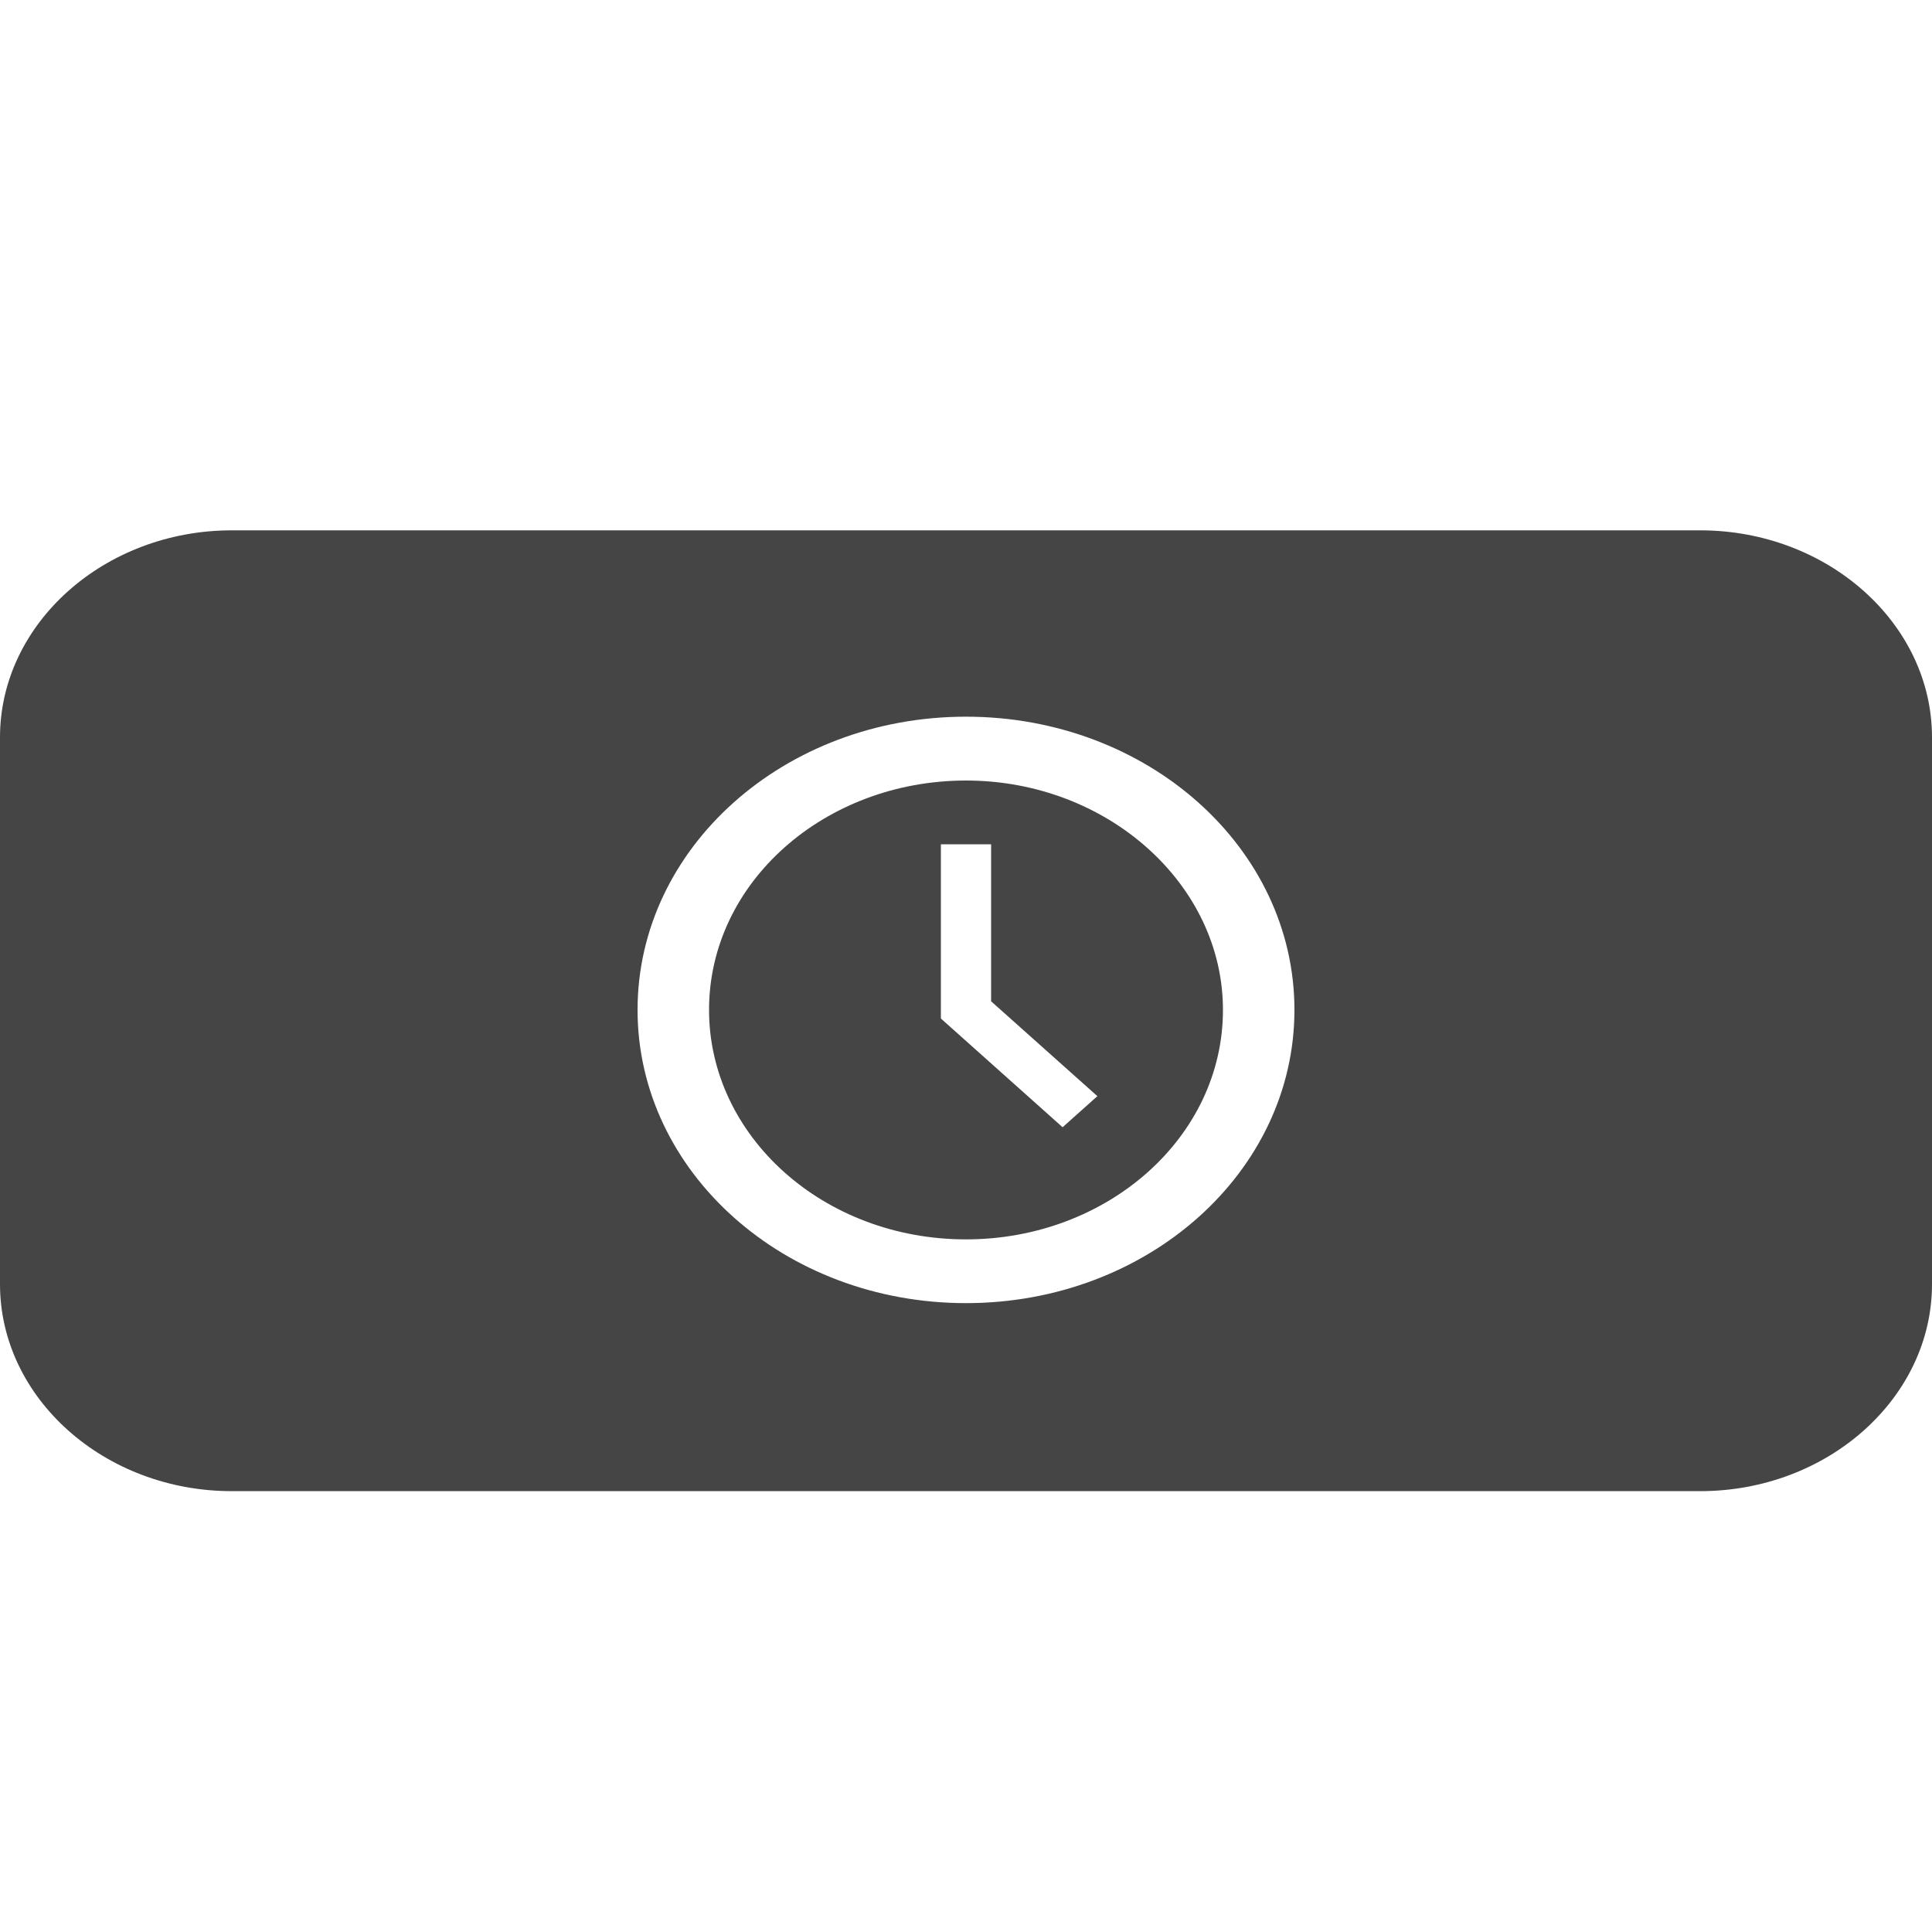
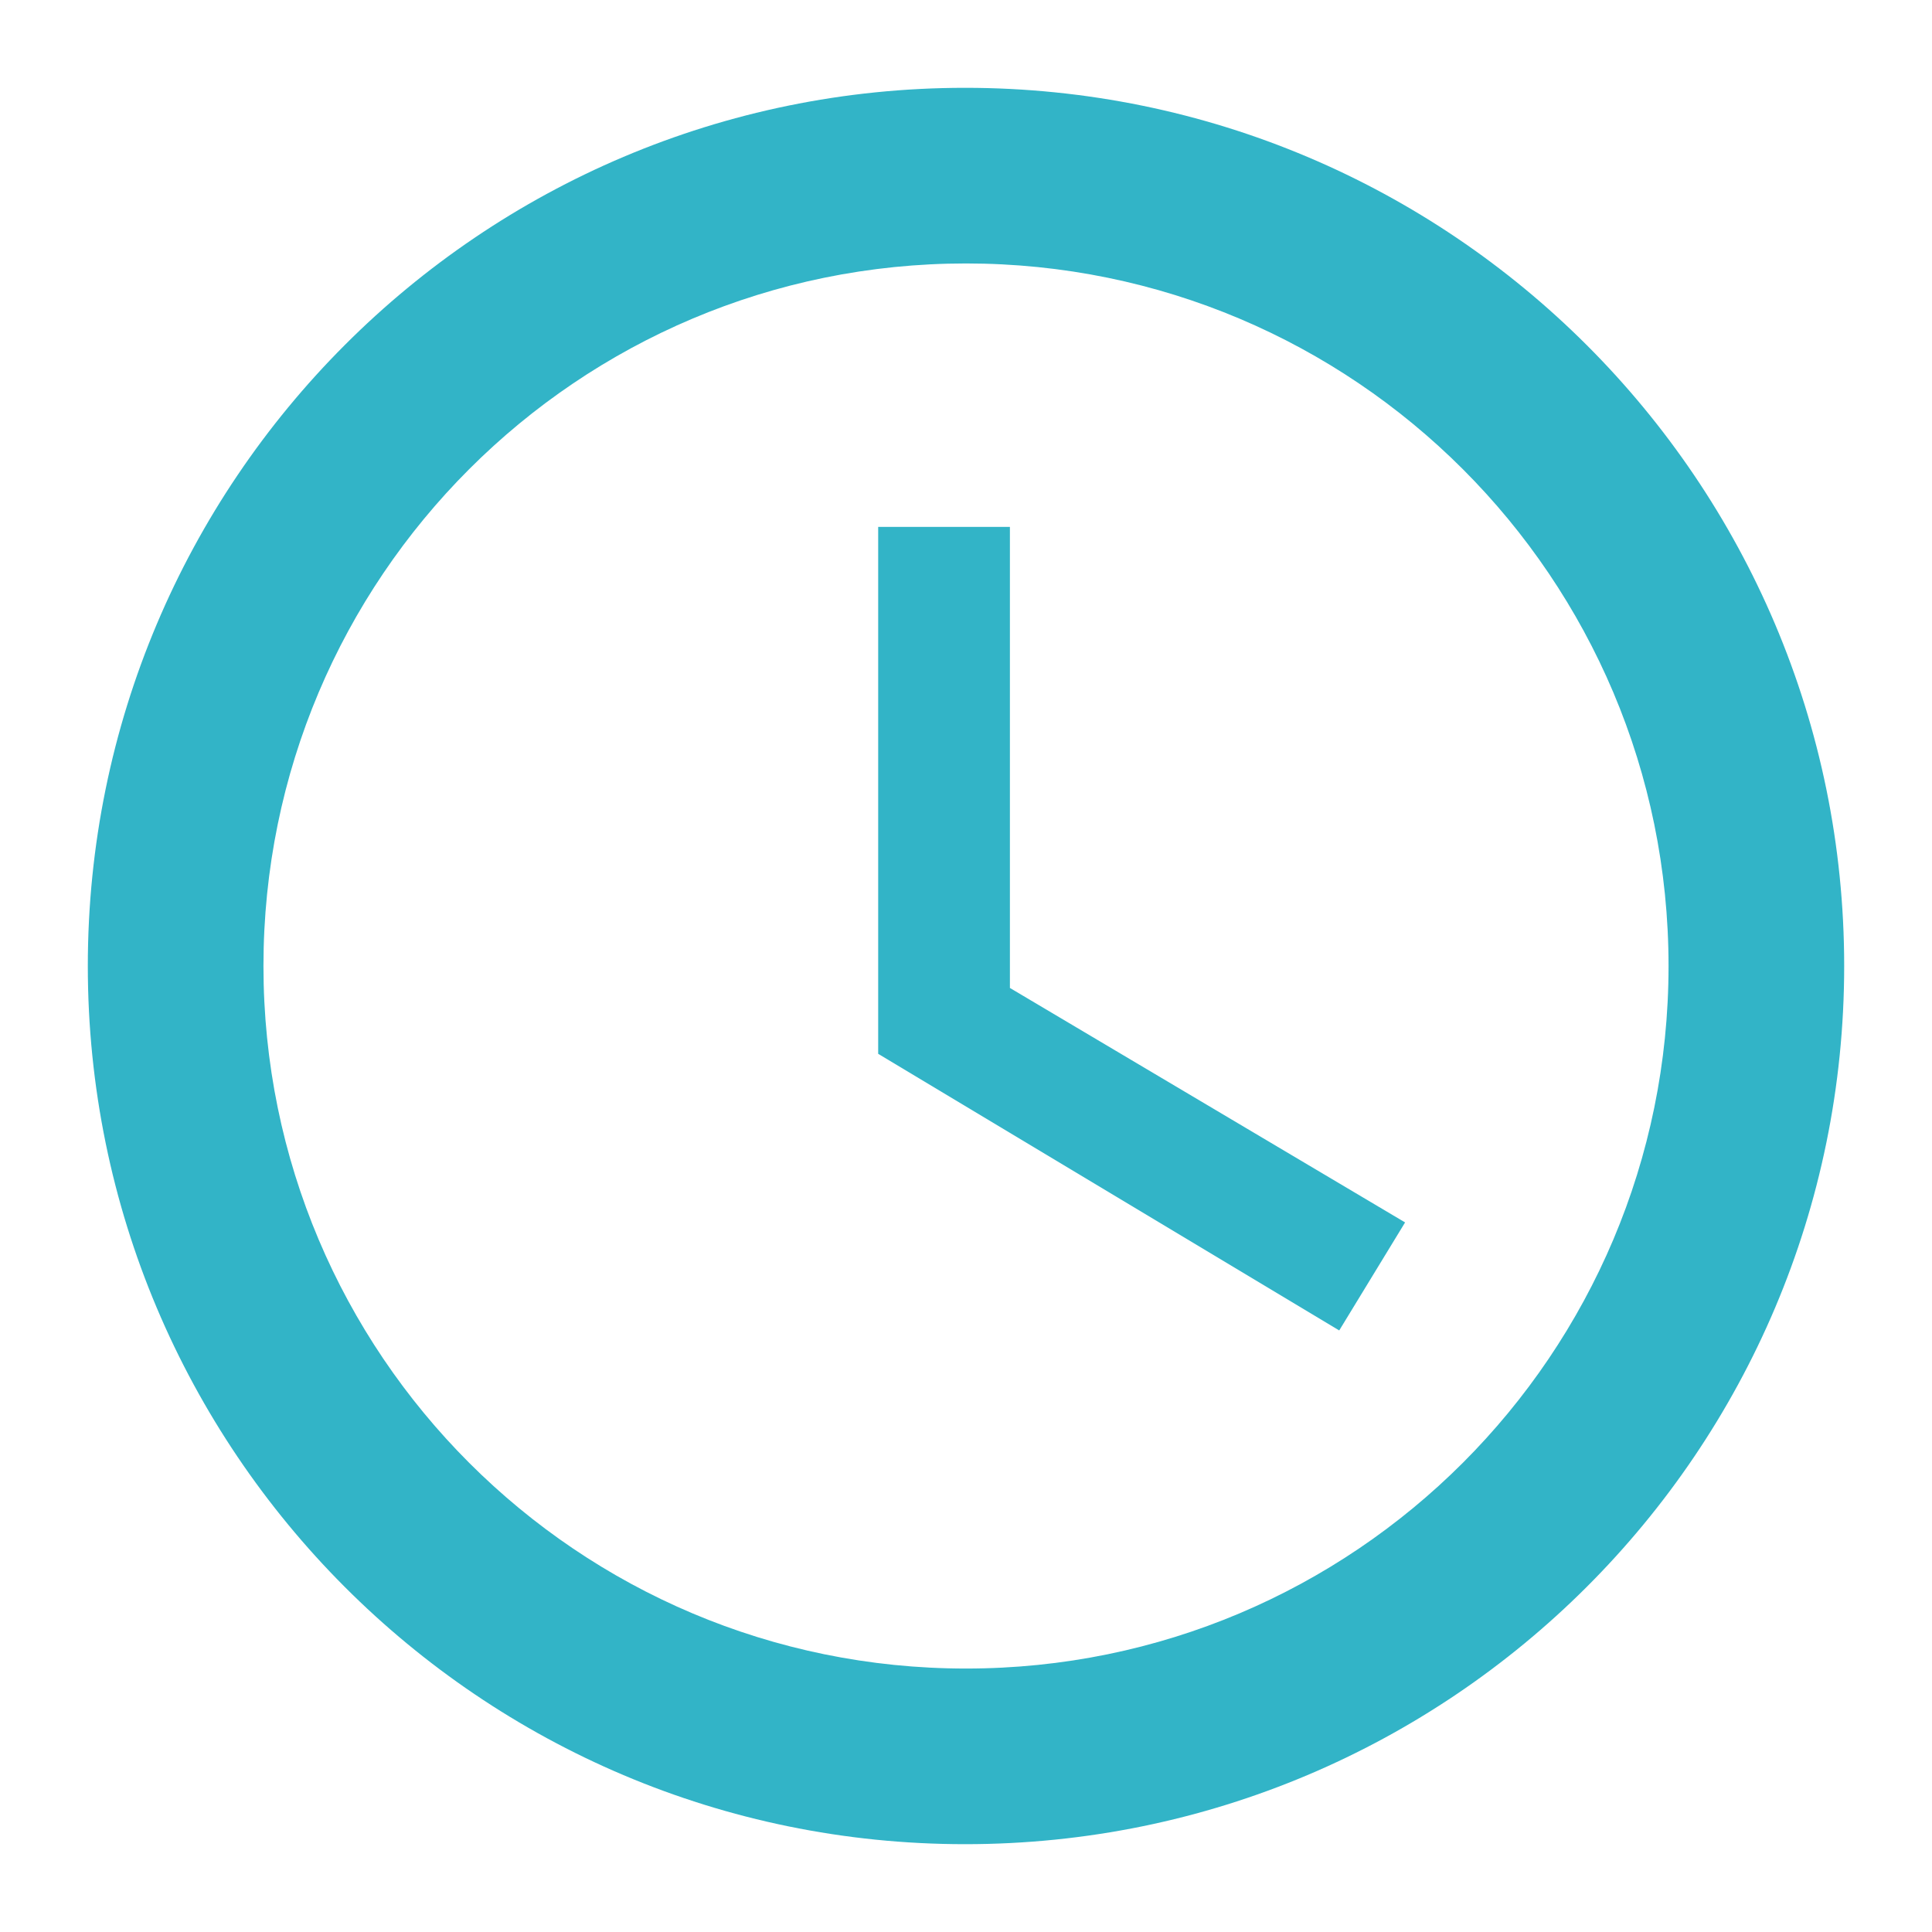
<svg xmlns="http://www.w3.org/2000/svg" width="22px" height="22px" viewBox="0 0 22 22" version="1.1">
  <defs />
-   <g id="Page-1" stroke="none" stroke-width="1" fill="none" fill-rule="evenodd">
-     <g id="field-types-date-time" fill="#454545">
-       <g id="Date-Time" transform="translate(0, 6)">
-         <path d="M11,2.888 C9.394,2.888 8.074,4.046 8.074,5.5 C8.074,6.934 9.372,8.113 11,8.113 C12.606,8.113 13.926,6.954 13.926,5.5 C13.926,4.066 12.606,2.888 11,2.888 L11,2.888 Z M12.1,6.836 L10.714,5.598 L10.714,3.614 L11.286,3.614 L11.286,5.402 L12.496,6.482 L12.1,6.836 L12.1,6.836 Z" id="Shape" />
-         <path d="M19.36,0.039 L2.64,0.039 C1.188,0.039 0,1.1 0,2.396 L0,8.623 C0,9.92 1.188,10.98 2.64,10.98 L19.36,10.98 C20.812,10.98 22,9.92 22,8.623 L22,2.396 C22,1.1 20.812,0.039 19.36,0.039 L19.36,0.039 Z M11,8.839 C8.932,8.839 7.26,7.346 7.26,5.5 C7.26,3.654 8.932,2.161 11,2.161 C13.068,2.161 14.74,3.654 14.74,5.5 C14.74,7.346 13.068,8.839 11,8.839 L11,8.839 Z" id="Shape" />
-       </g>
+   <g id="Page-1" stroke="none" stroke-width="1" fill="none" fill-rule="evenodd" fill-opacity="0.9">
+     <g id="field-types-date-time" fill="#1CACC1">
+       <path d="M10.99,1 C5.47,1 1,5.48 1,11 C1,16.52 5.47,21 10.99,21 C16.52,21 21,16.52 21,11 C21,5.48 16.52,1 10.99,1 L10.99,1 Z M11,19 C6.58,19 3,15.42 3,11 C3,6.58 6.58,3 11,3 C15.42,3 19,6.58 19,11 C19,15.42 15.42,19 11,19 L11,19 Z" id="Shape" />
+       <path d="M11.5,6 L10,6 L10,12 L15.25,15.15 L16,13.92 L11.5,11.25 L11.5,6 Z" id="Shape" />
    </g>
  </g>
</svg>
